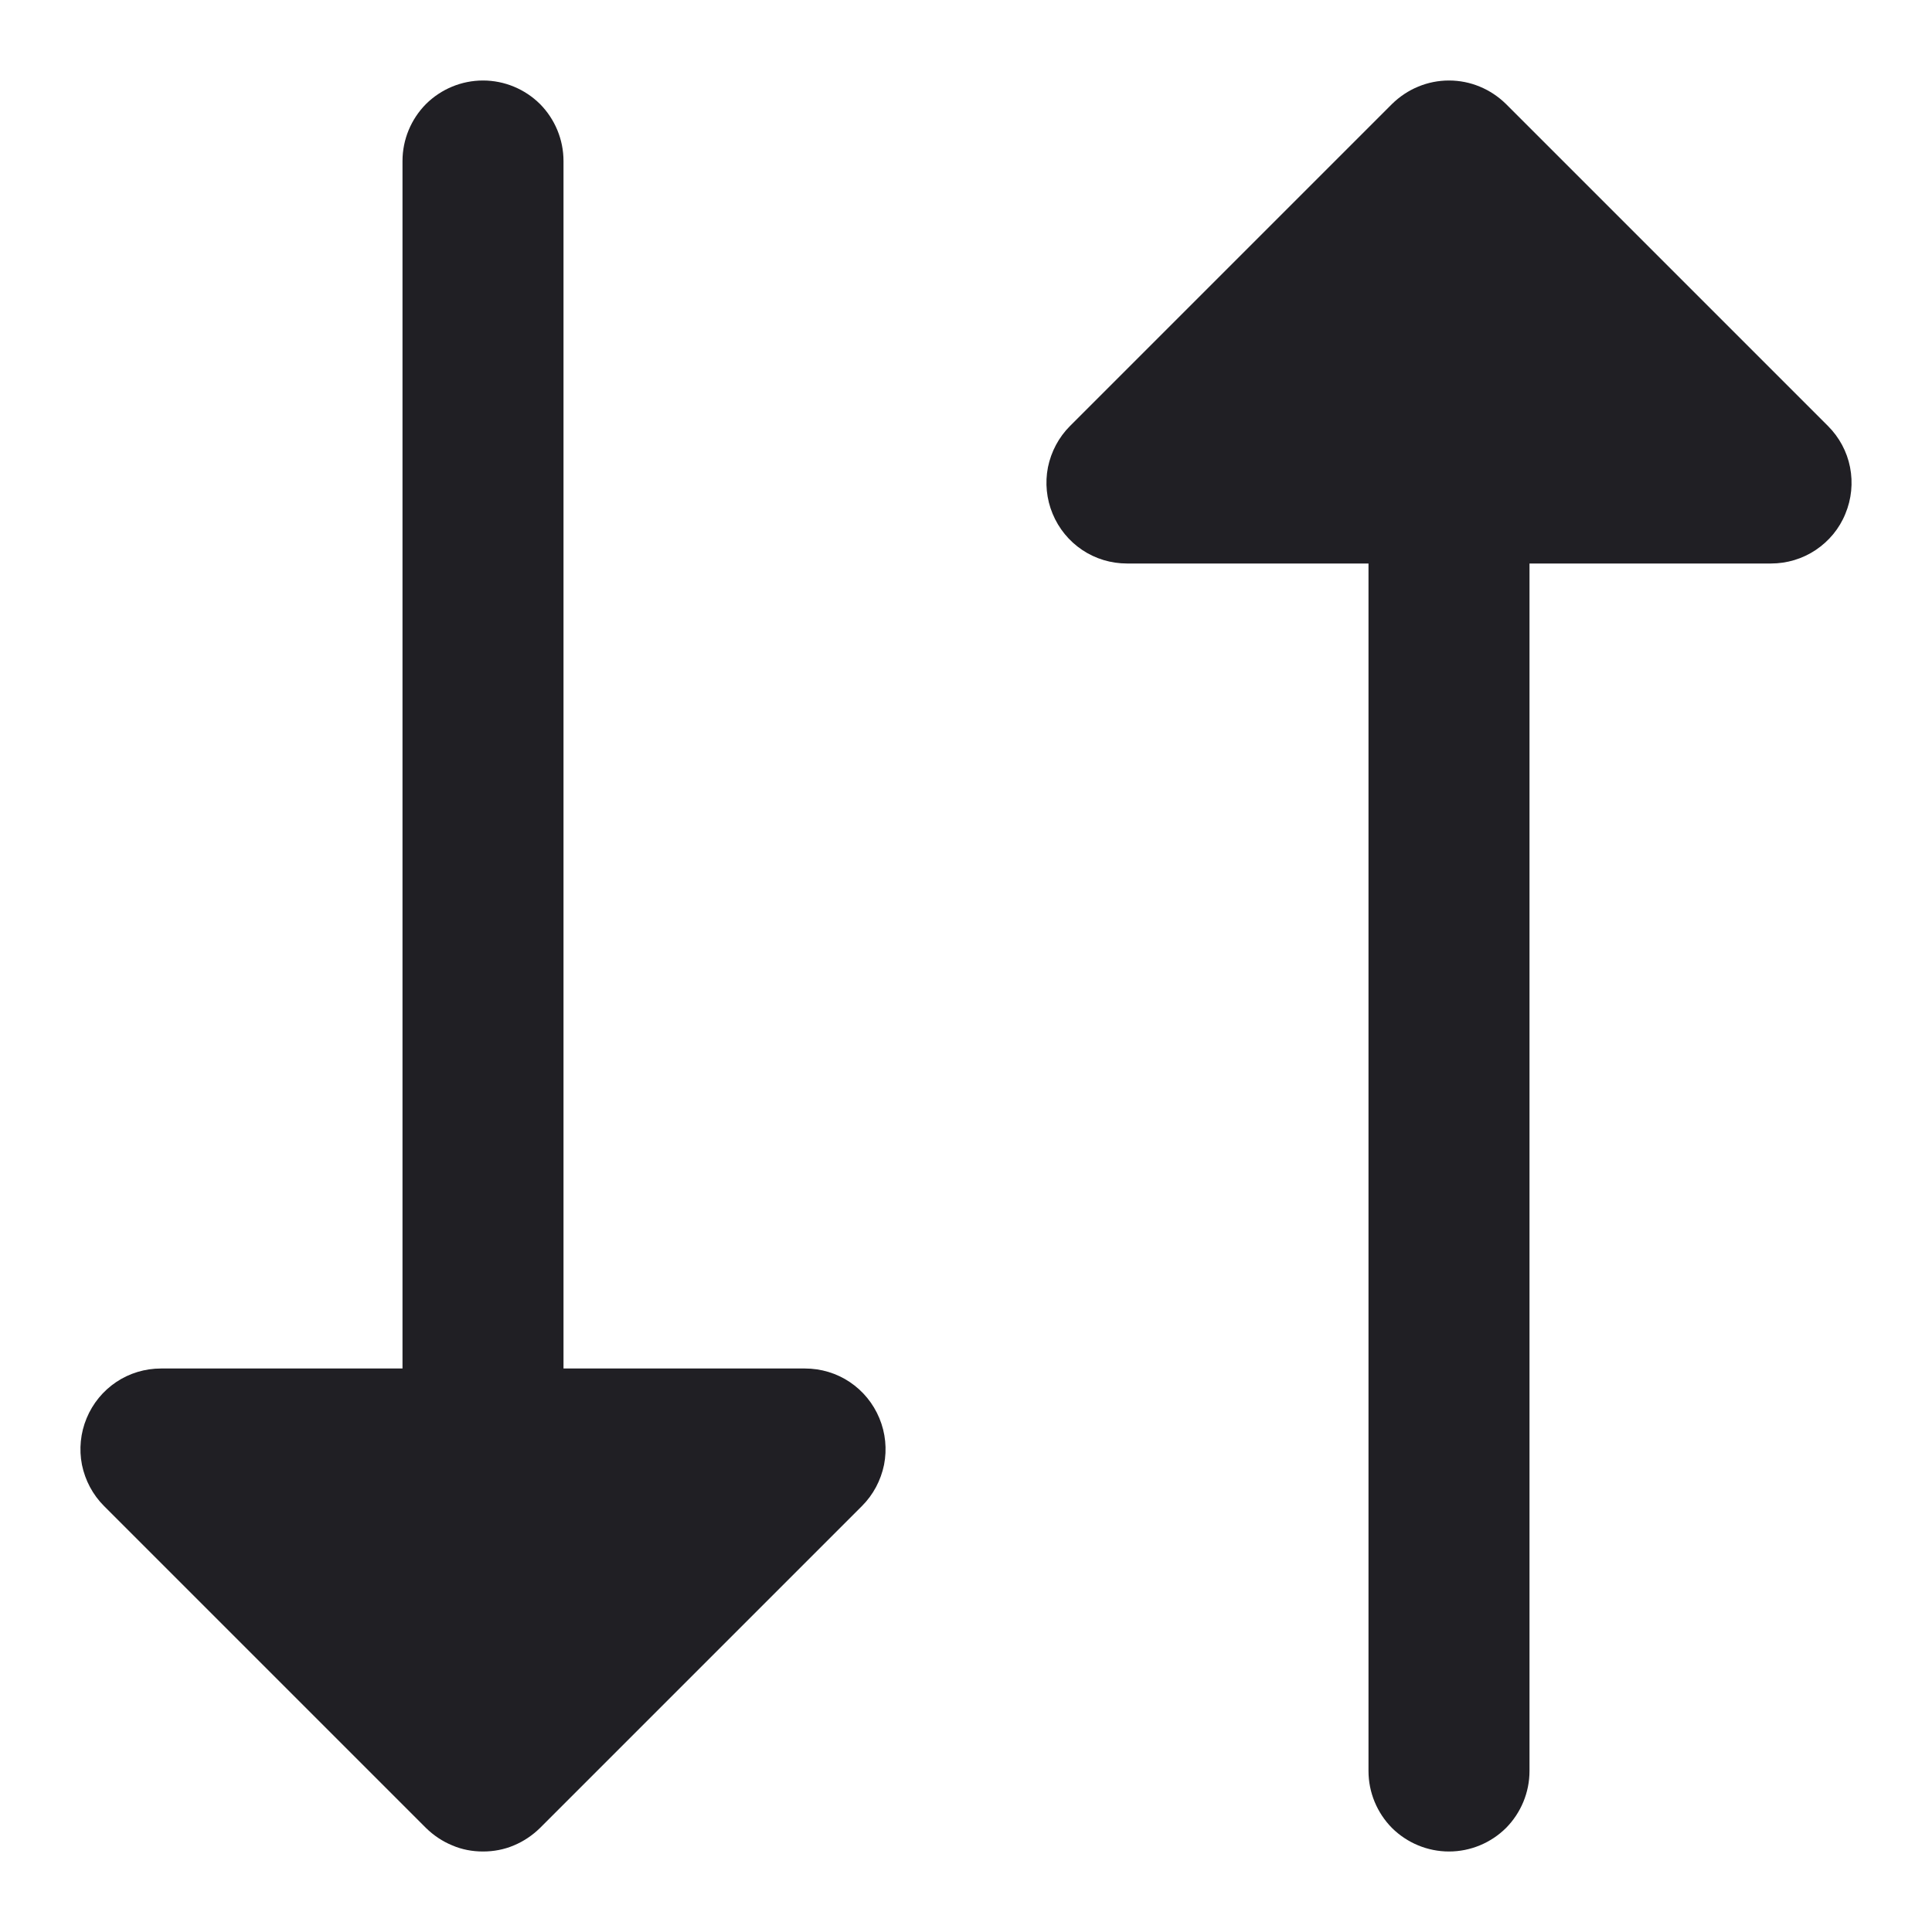
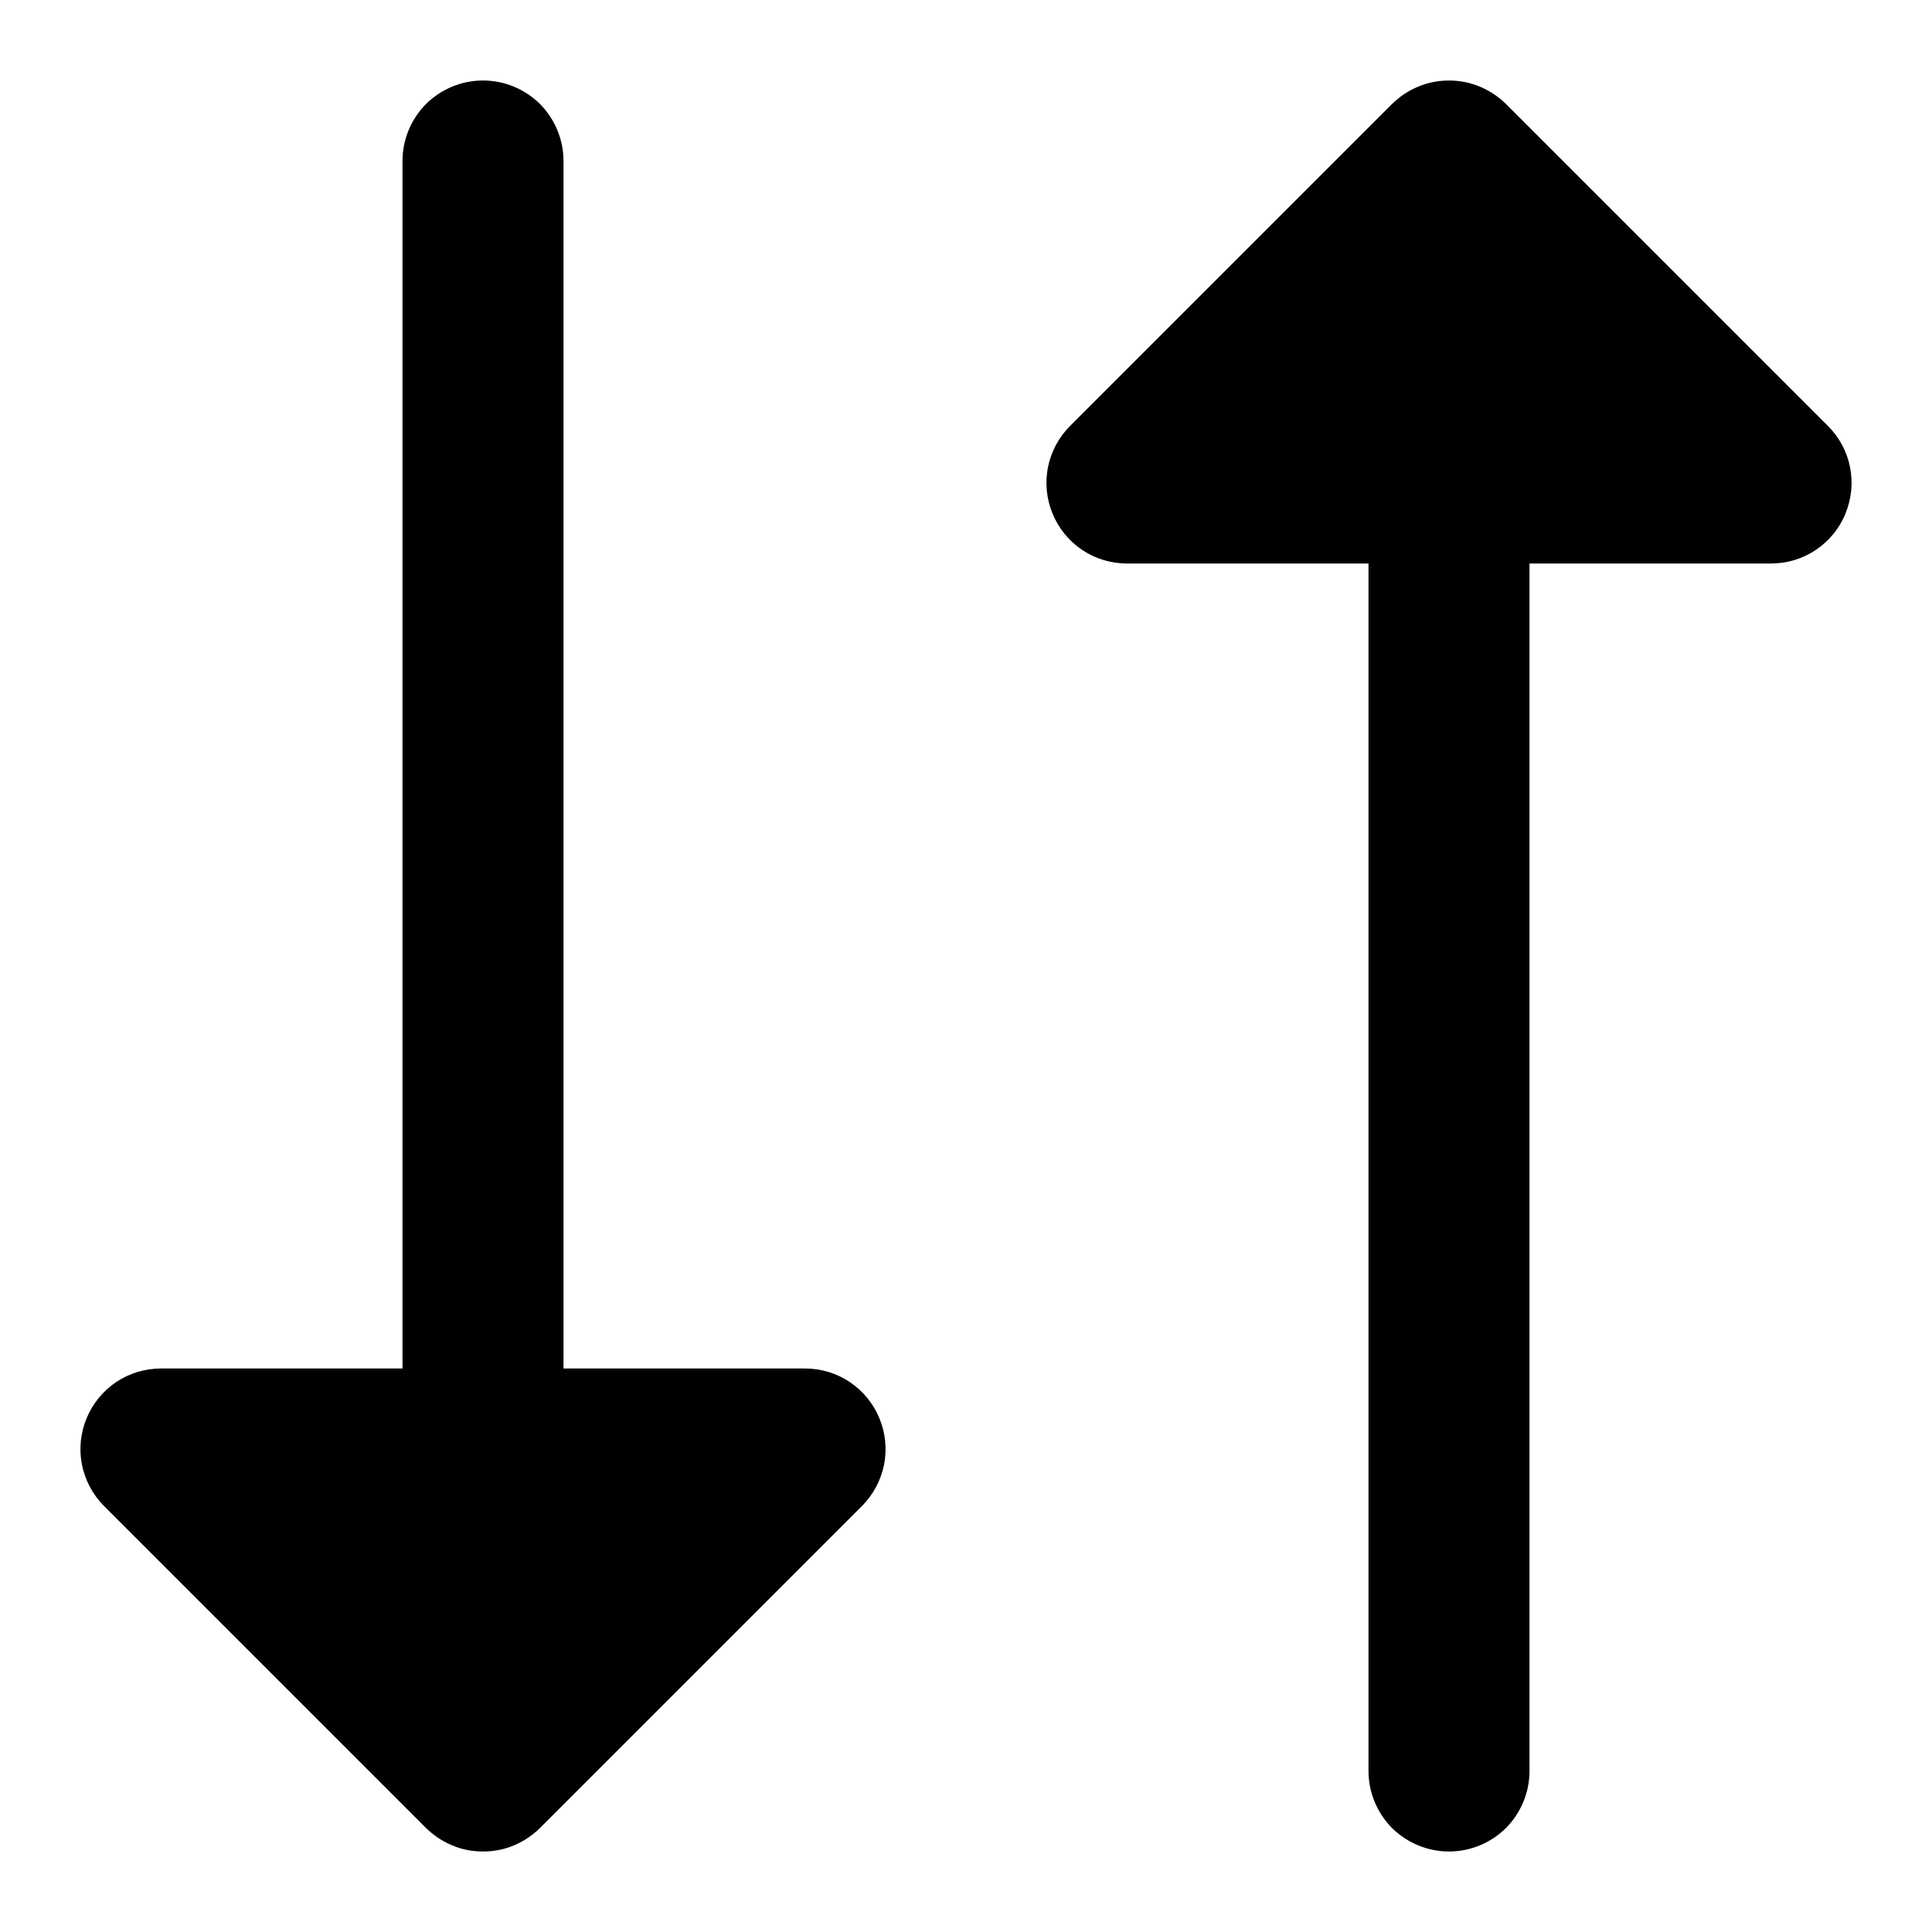
- <svg xmlns="http://www.w3.org/2000/svg" width="12" height="12" viewBox="0 0 12 12" fill="none">
-   <path d="M5.462 8.809C5.5 8.9 5.51 9.001 5.491 9.098C5.471 9.195 5.424 9.284 5.354 9.354L3.354 11.354C3.307 11.4 3.252 11.437 3.192 11.462C3.131 11.488 3.066 11.5 3 11.5C2.934 11.5 2.869 11.488 2.809 11.462C2.748 11.437 2.693 11.4 2.646 11.354L0.646 9.354C0.576 9.284 0.529 9.195 0.509 9.098C0.49 9.001 0.5 8.9 0.538 8.809C0.576 8.717 0.64 8.639 0.722 8.584C0.804 8.529 0.901 8.5 1 8.5H2.5V1C2.5 0.867 2.553 0.74 2.646 0.646C2.74 0.553 2.867 0.5 3 0.5C3.133 0.5 3.26 0.553 3.354 0.646C3.447 0.74 3.5 0.867 3.5 1V8.5H5C5.099 8.5 5.196 8.529 5.278 8.584C5.36 8.639 5.424 8.717 5.462 8.809ZM11.354 2.646L9.354 0.646C9.307 0.6 9.252 0.563 9.191 0.538C9.131 0.513 9.066 0.5 9 0.5C8.934 0.5 8.869 0.513 8.809 0.538C8.748 0.563 8.693 0.6 8.646 0.646L6.646 2.646C6.576 2.716 6.529 2.805 6.509 2.902C6.49 2.999 6.5 3.1 6.538 3.191C6.576 3.283 6.64 3.361 6.722 3.416C6.804 3.471 6.901 3.5 7 3.5H8.5V11C8.5 11.133 8.553 11.26 8.646 11.354C8.74 11.447 8.867 11.5 9 11.5C9.133 11.5 9.26 11.447 9.354 11.354C9.447 11.26 9.5 11.133 9.5 11V3.5H11C11.099 3.5 11.196 3.471 11.278 3.416C11.36 3.361 11.425 3.283 11.462 3.191C11.5 3.1 11.51 2.999 11.491 2.902C11.472 2.805 11.424 2.716 11.354 2.646Z" fill="#201F24" />
+ <svg xmlns="http://www.w3.org/2000/svg" viewBox="0 0 12 12">
+   <path d="M5.462 8.809C5.5 8.9 5.51 9.001 5.491 9.098C5.471 9.195 5.424 9.284 5.354 9.354L3.354 11.354C3.307 11.4 3.252 11.437 3.192 11.462C3.131 11.488 3.066 11.5 3 11.5C2.934 11.5 2.869 11.488 2.809 11.462C2.748 11.437 2.693 11.4 2.646 11.354L0.646 9.354C0.576 9.284 0.529 9.195 0.509 9.098C0.49 9.001 0.5 8.9 0.538 8.809C0.576 8.717 0.64 8.639 0.722 8.584C0.804 8.529 0.901 8.5 1 8.5H2.5V1C2.5 0.867 2.553 0.74 2.646 0.646C2.74 0.553 2.867 0.5 3 0.5C3.133 0.5 3.26 0.553 3.354 0.646C3.447 0.74 3.5 0.867 3.5 1V8.5H5C5.099 8.5 5.196 8.529 5.278 8.584C5.36 8.639 5.424 8.717 5.462 8.809ZM11.354 2.646L9.354 0.646C9.307 0.6 9.252 0.563 9.191 0.538C9.131 0.513 9.066 0.5 9 0.5C8.934 0.5 8.869 0.513 8.809 0.538C8.748 0.563 8.693 0.6 8.646 0.646L6.646 2.646C6.576 2.716 6.529 2.805 6.509 2.902C6.49 2.999 6.5 3.1 6.538 3.191C6.576 3.283 6.64 3.361 6.722 3.416C6.804 3.471 6.901 3.5 7 3.5H8.5V11C8.5 11.133 8.553 11.26 8.646 11.354C8.74 11.447 8.867 11.5 9 11.5C9.133 11.5 9.26 11.447 9.354 11.354C9.447 11.26 9.5 11.133 9.5 11V3.5H11C11.099 3.5 11.196 3.471 11.278 3.416C11.36 3.361 11.425 3.283 11.462 3.191C11.5 3.1 11.51 2.999 11.491 2.902C11.472 2.805 11.424 2.716 11.354 2.646Z" />
</svg>
